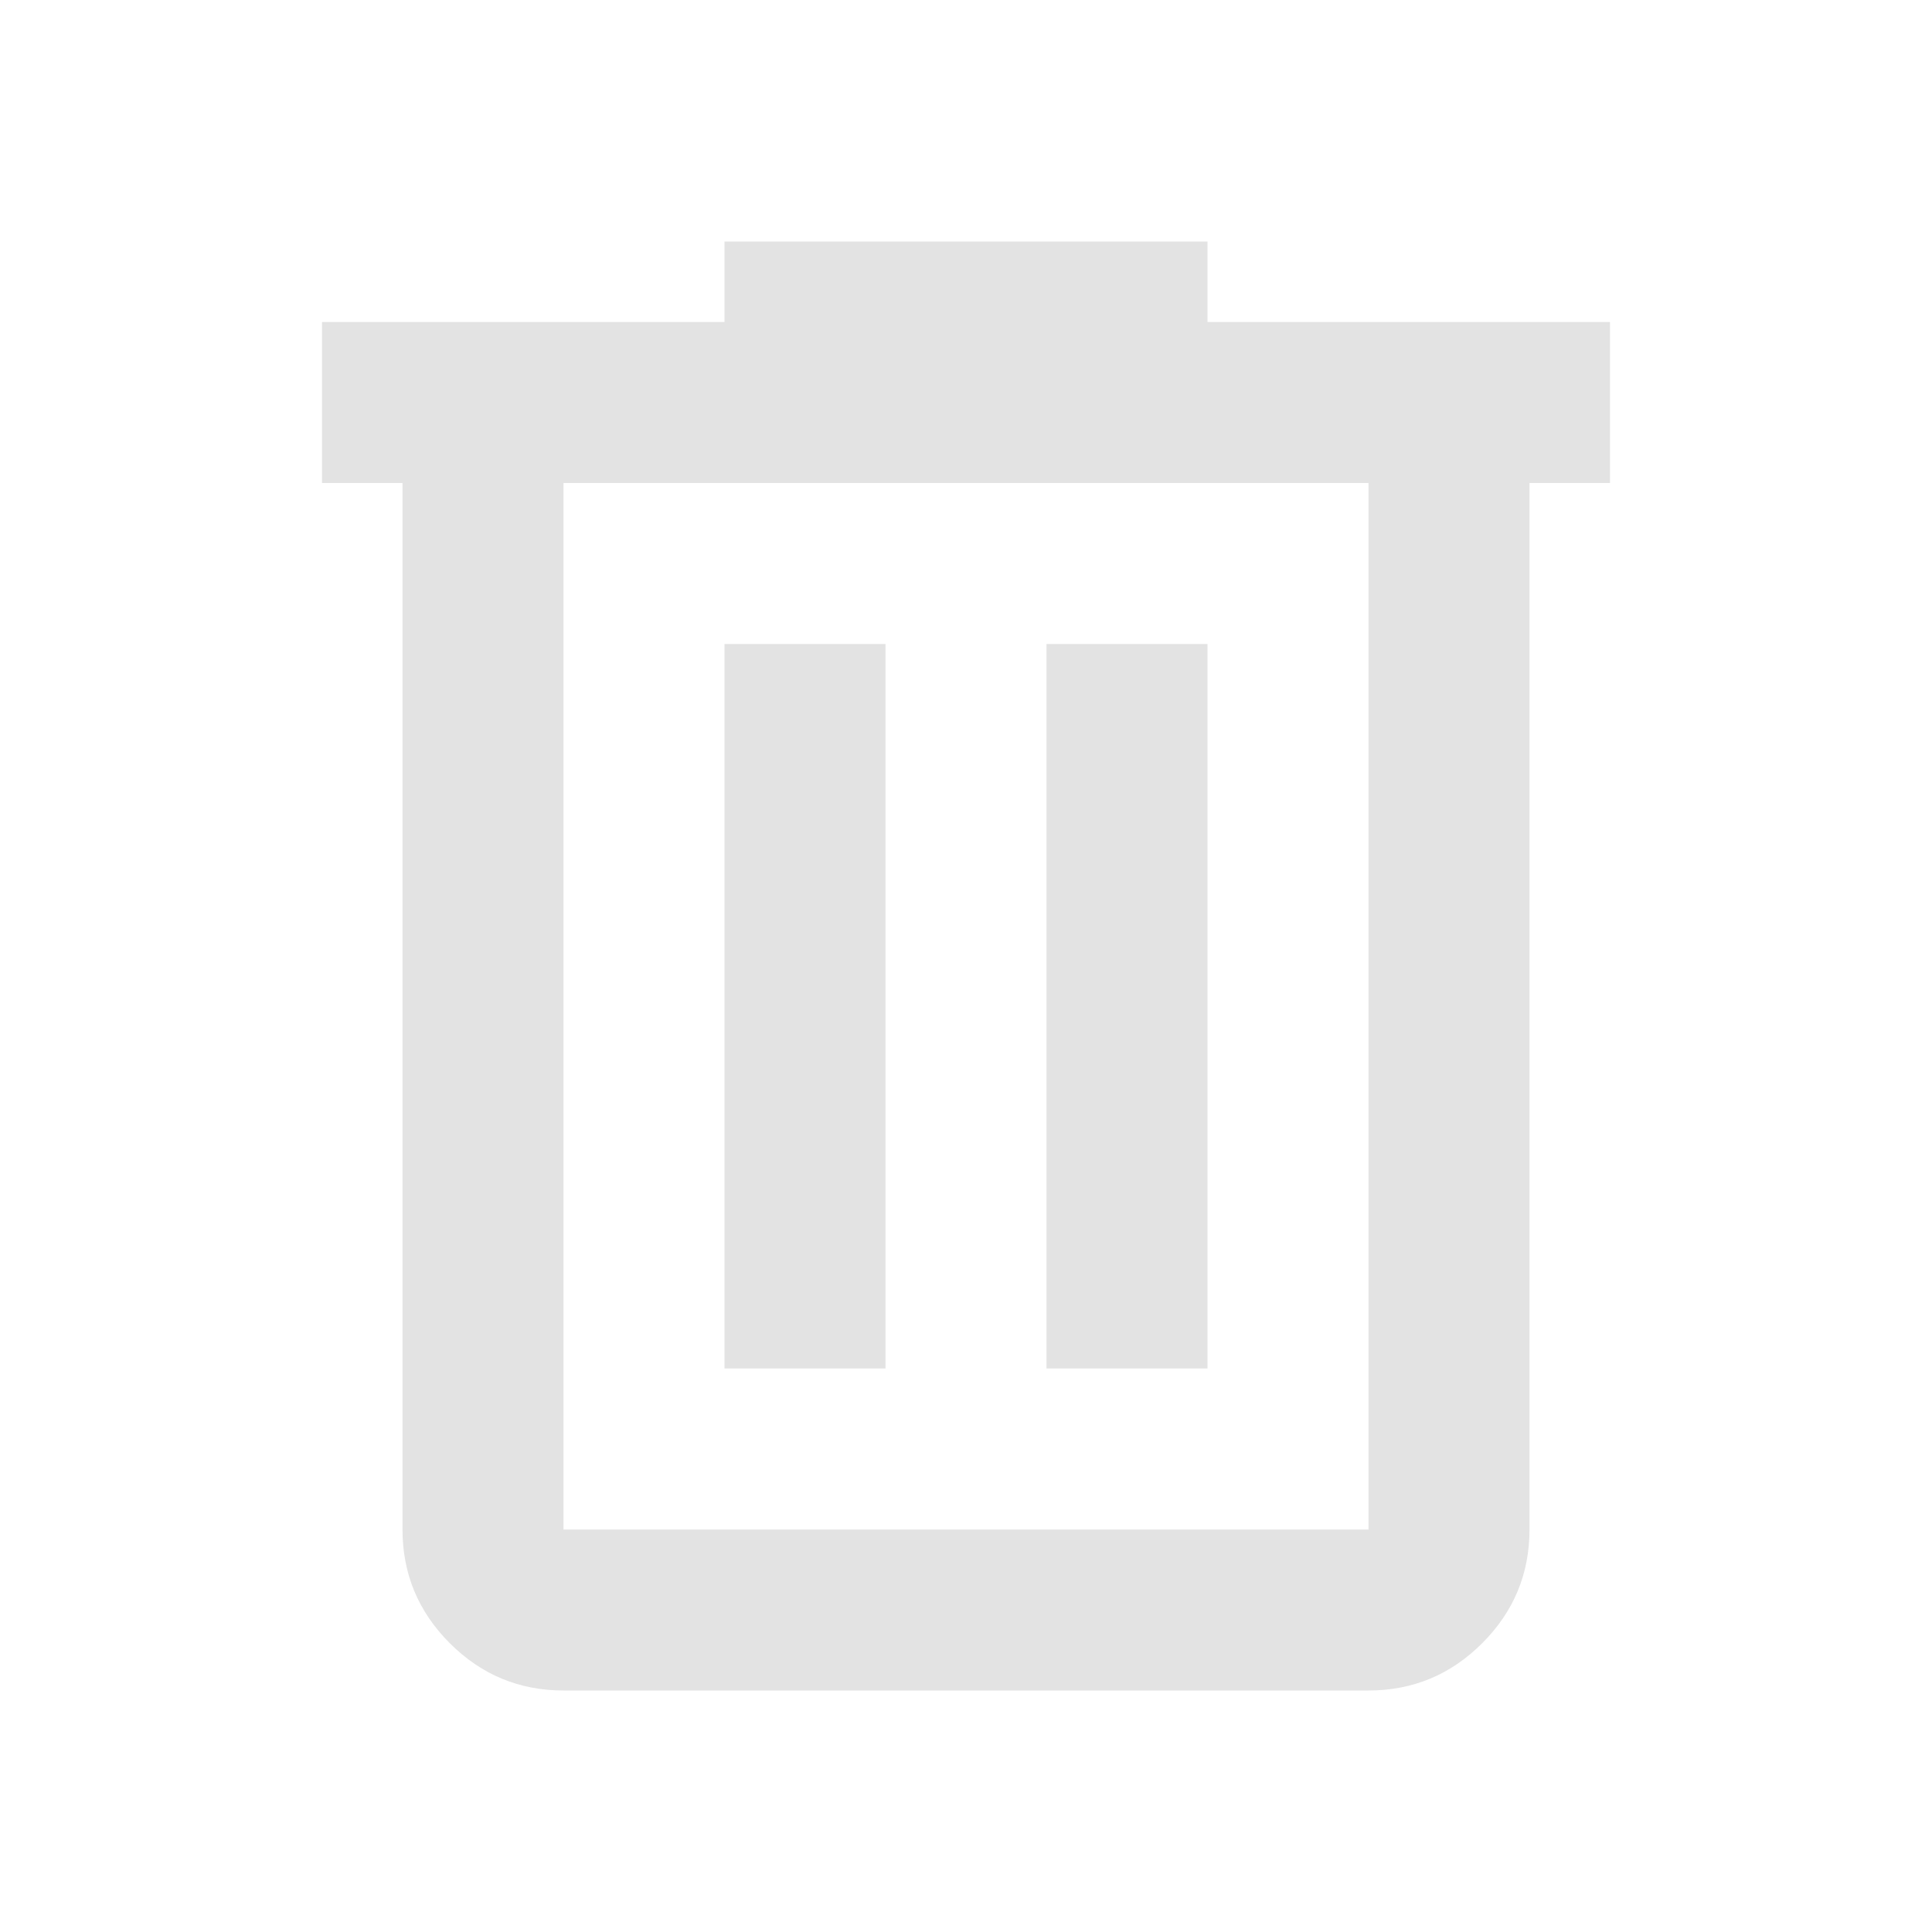
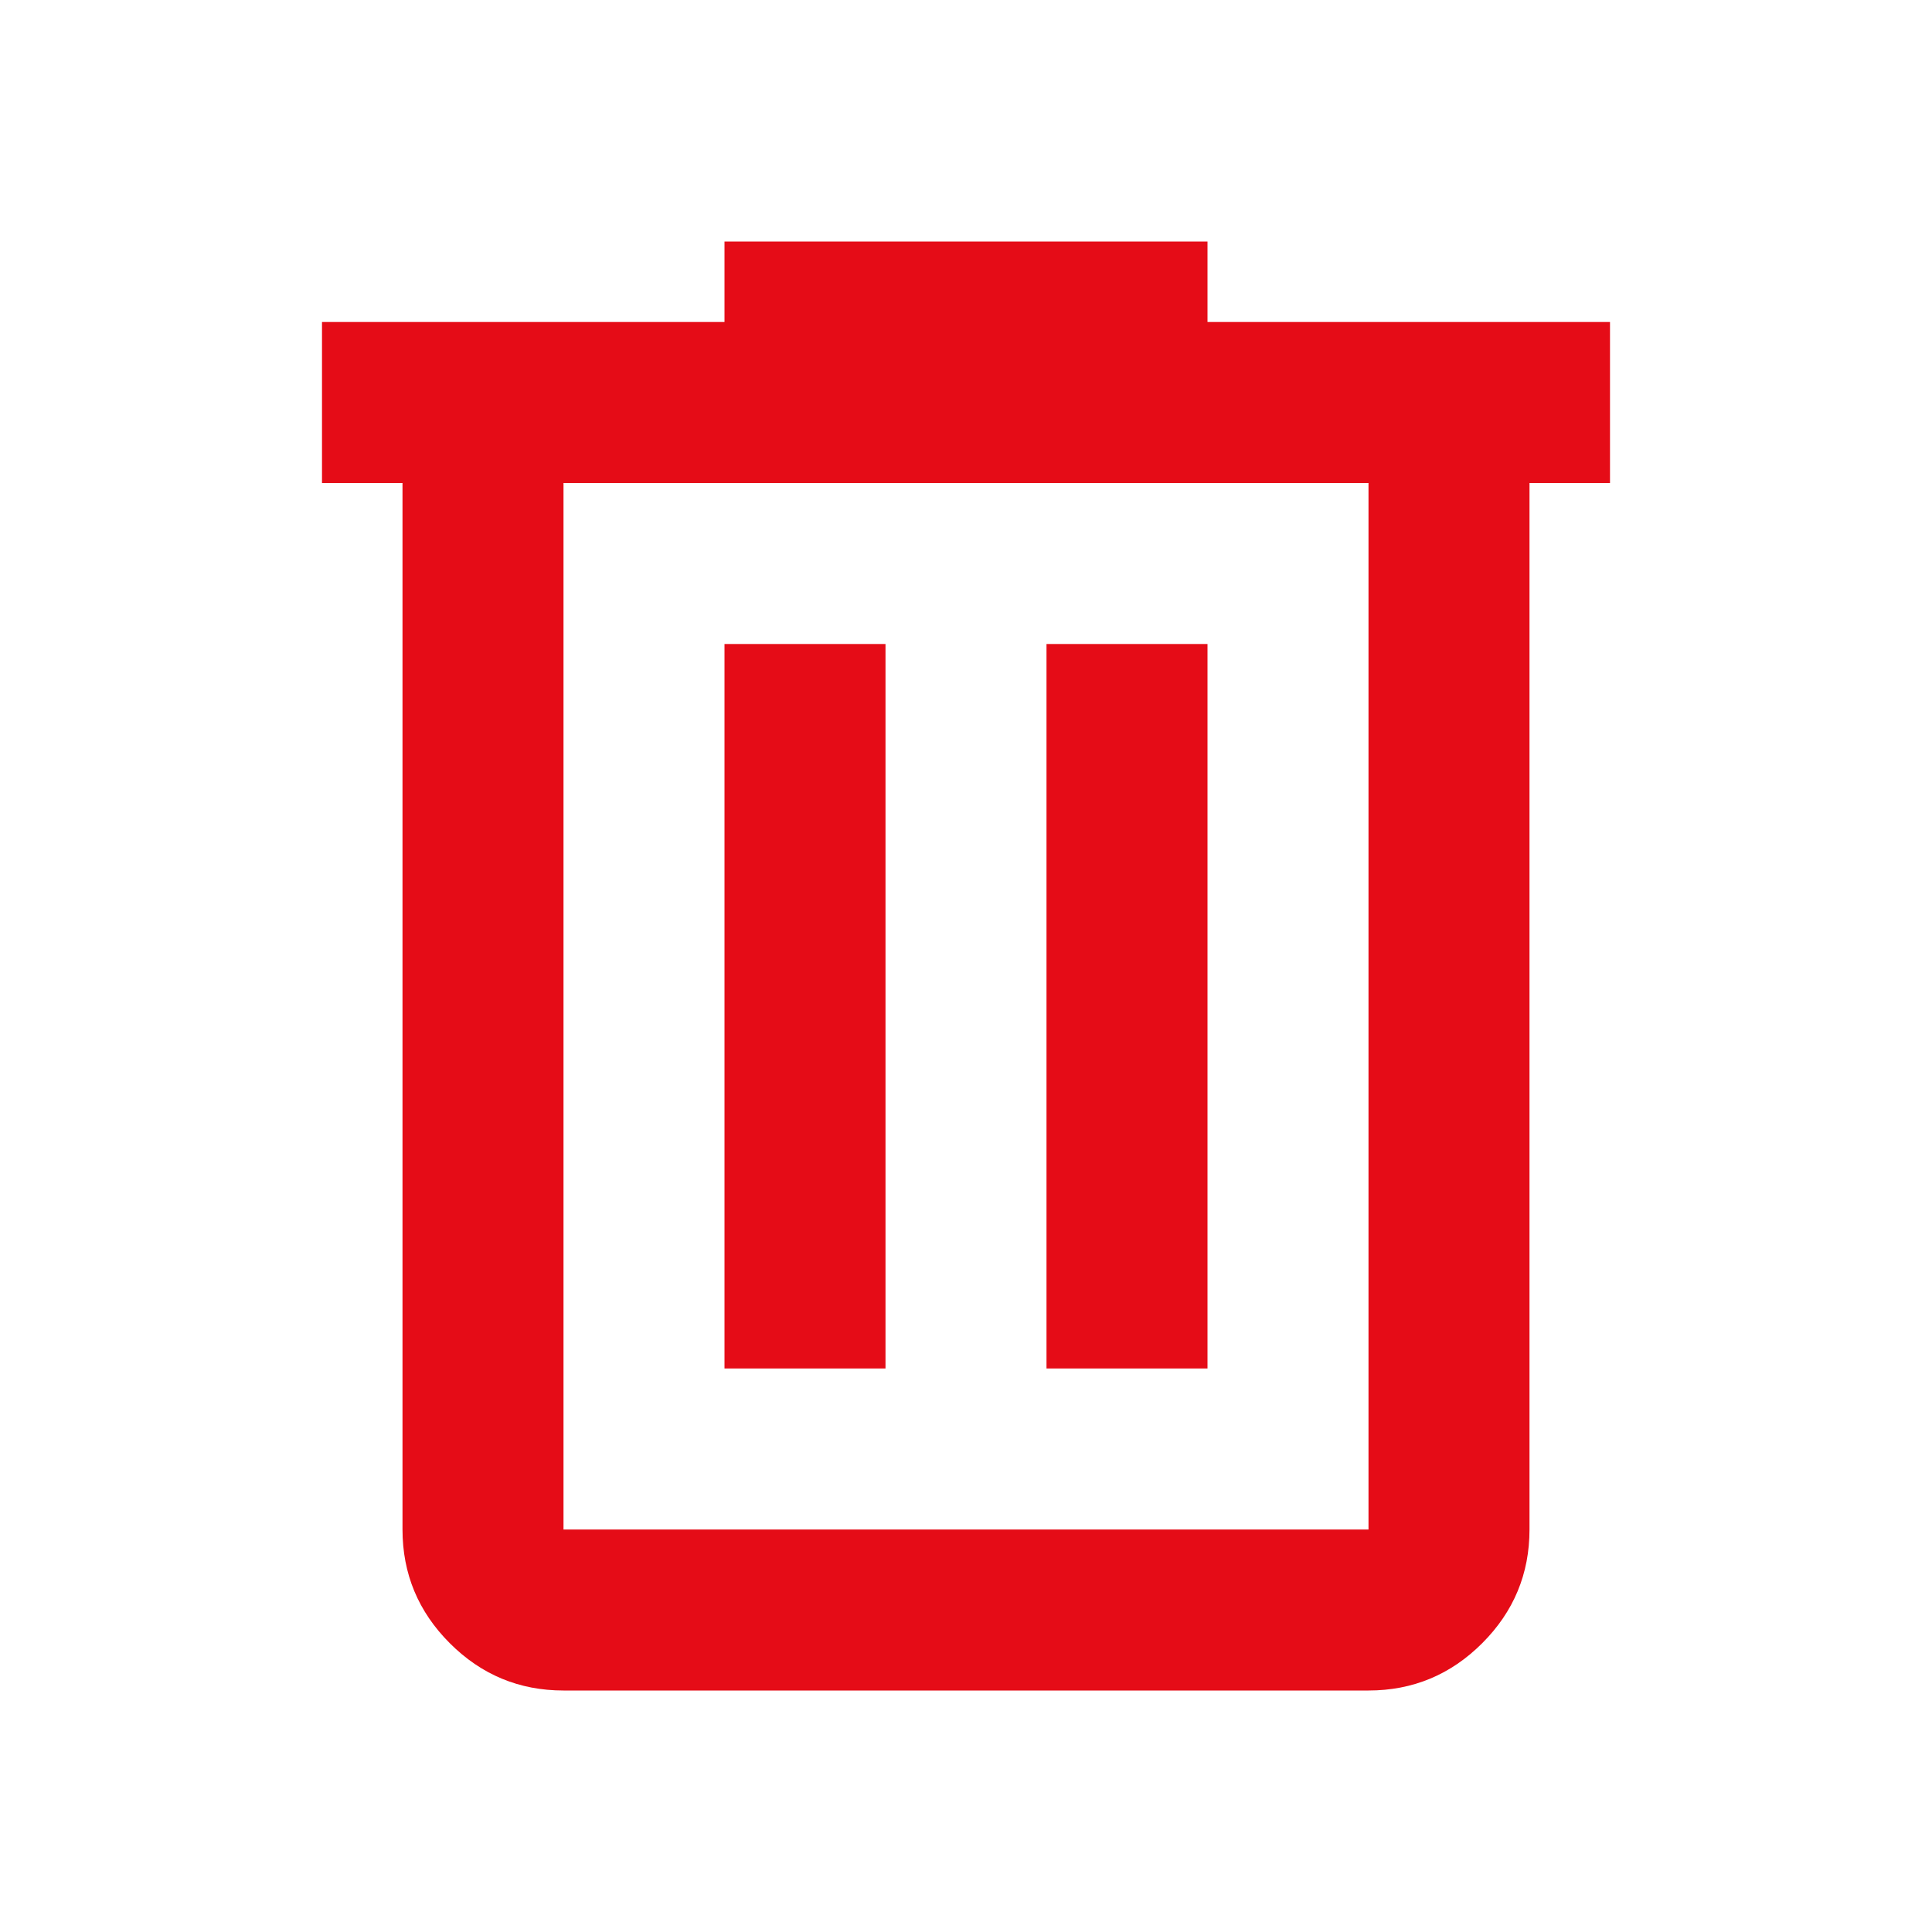
- <svg xmlns="http://www.w3.org/2000/svg" height="24px" viewBox="0 -960 960 960" width="24px" fill="#e3e3e3">
+ <svg xmlns="http://www.w3.org/2000/svg" height="24px" viewBox="0 -960 960 960" width="24px" fill="#E50C17">
  <path d="M280-120q-33 0-56.5-23.5T200-200v-520h-40v-80h200v-40h240v40h200v80h-40v520q0 33-23.5 56.5T680-120H280Zm400-600H280v520h400v-520ZM360-280h80v-360h-80v360Zm160 0h80v-360h-80v360ZM280-720v520-520Z" />
</svg>
